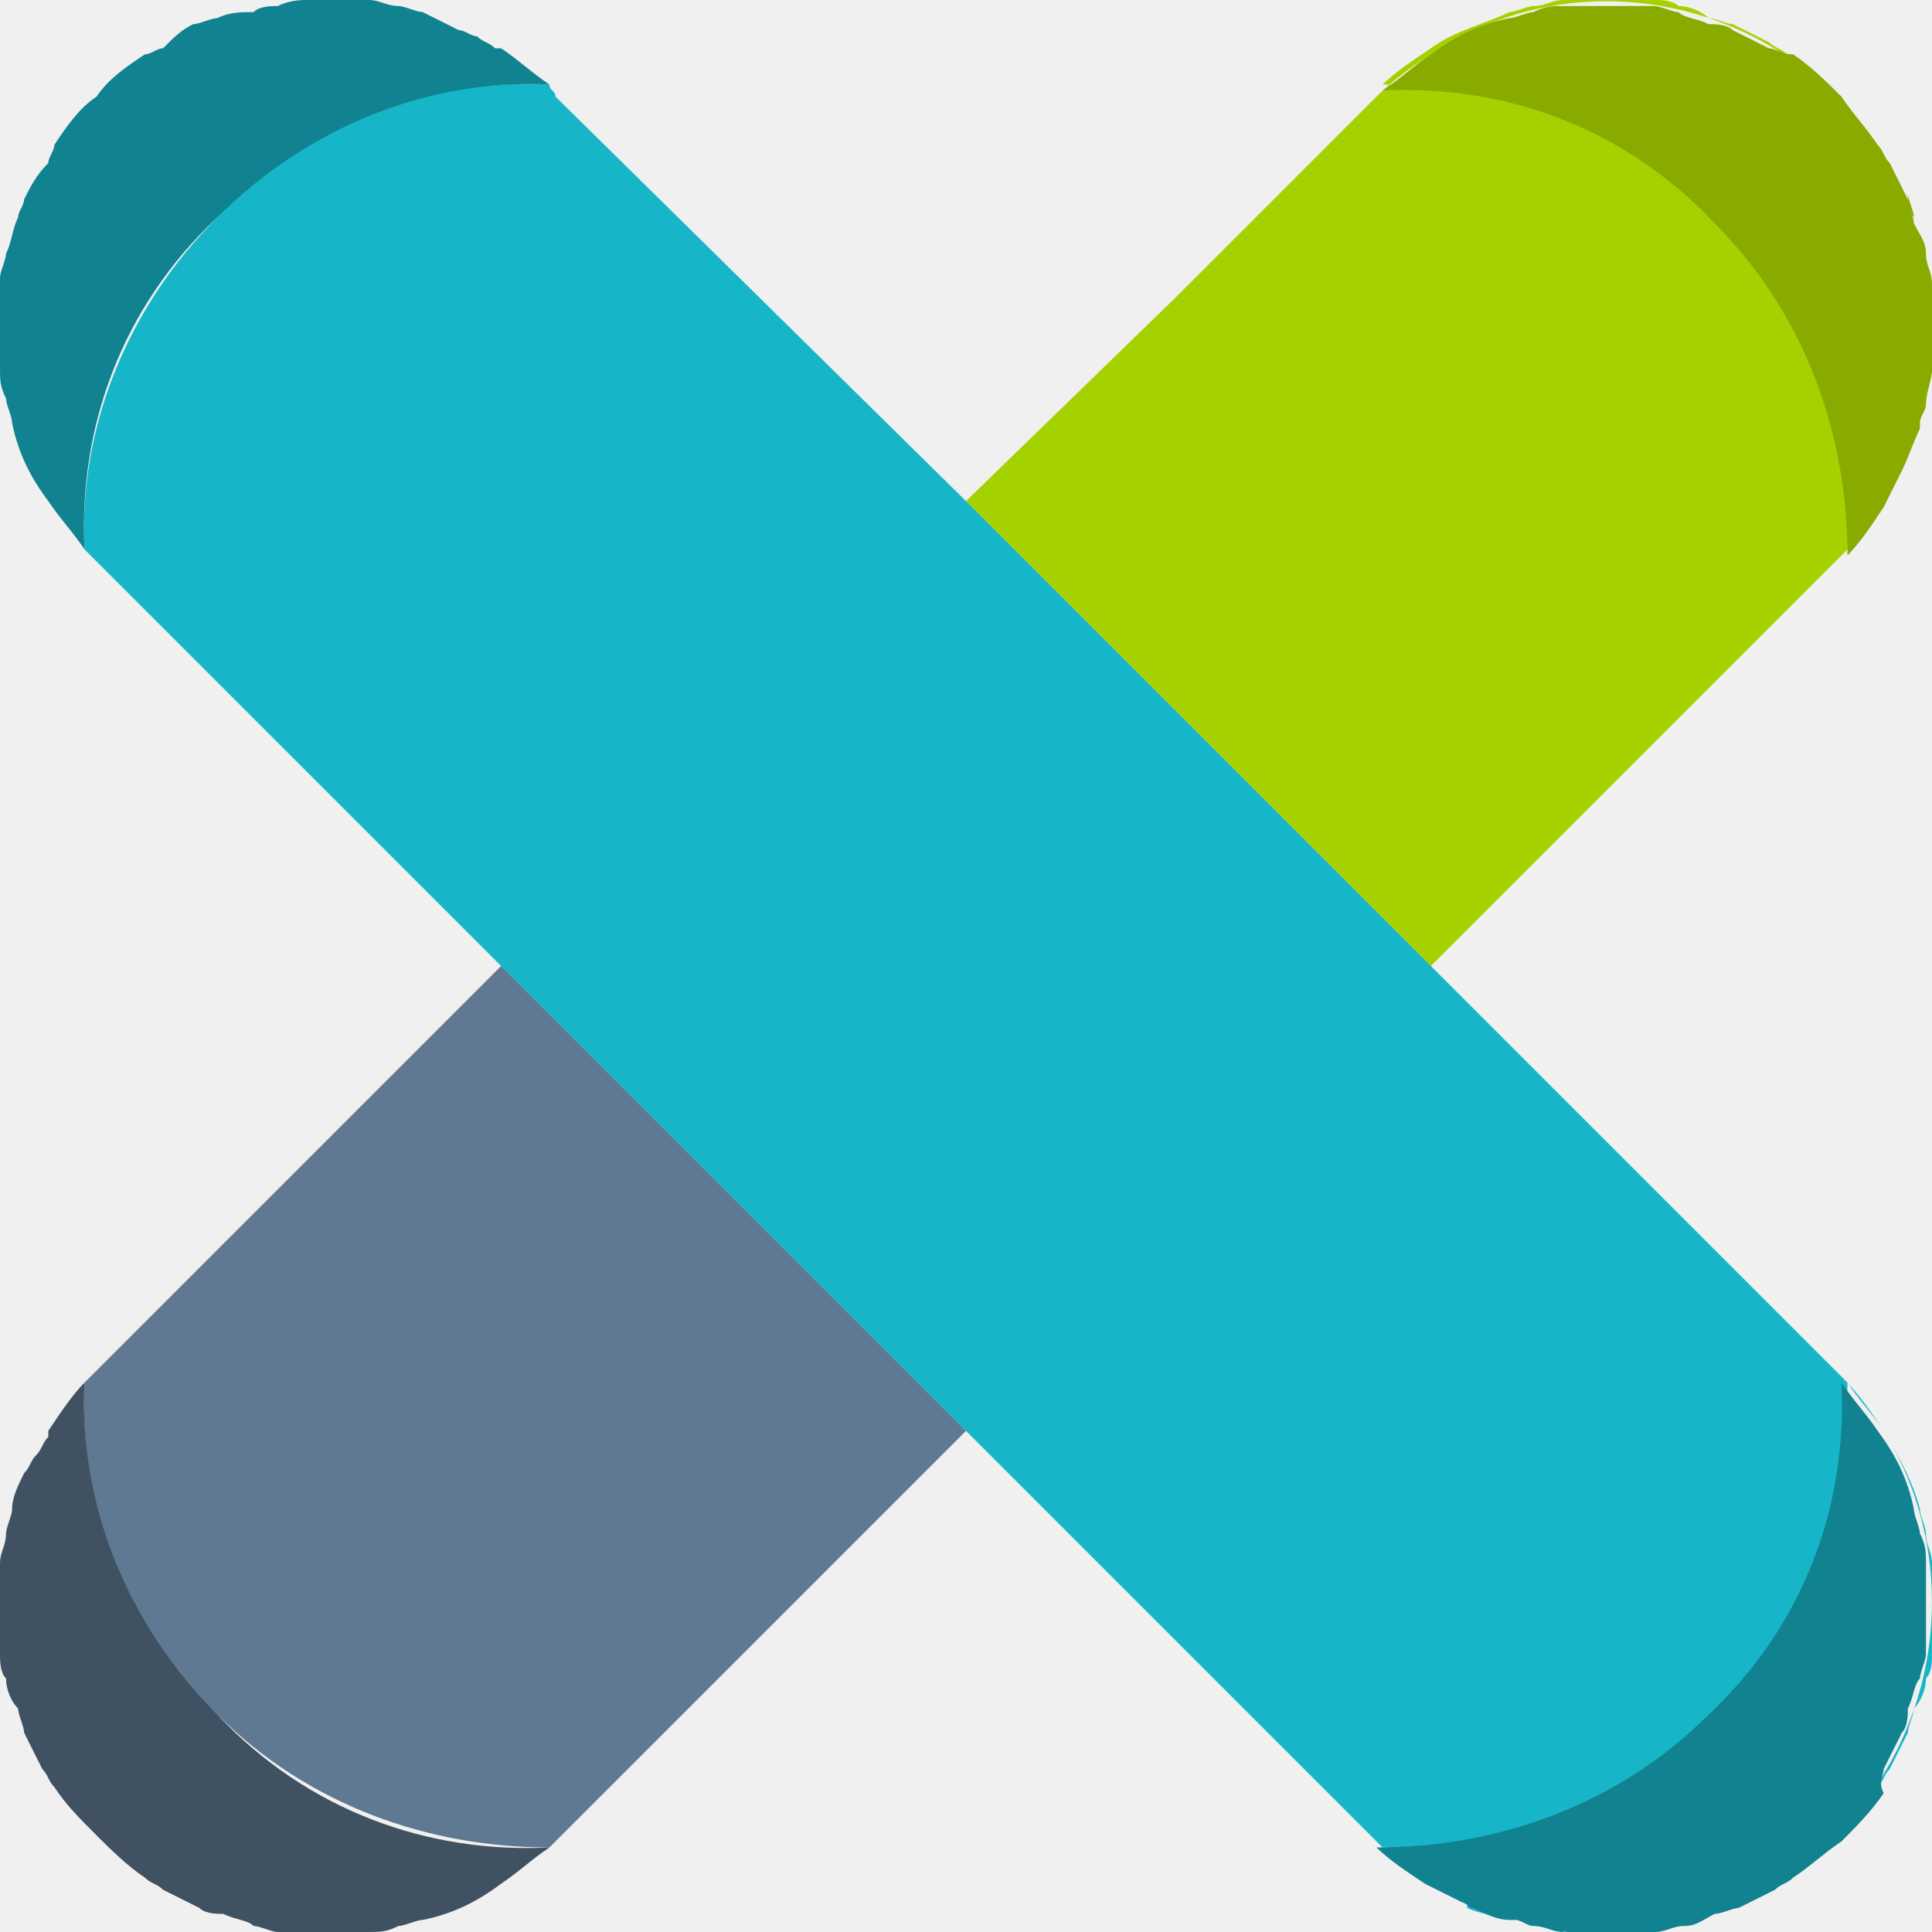
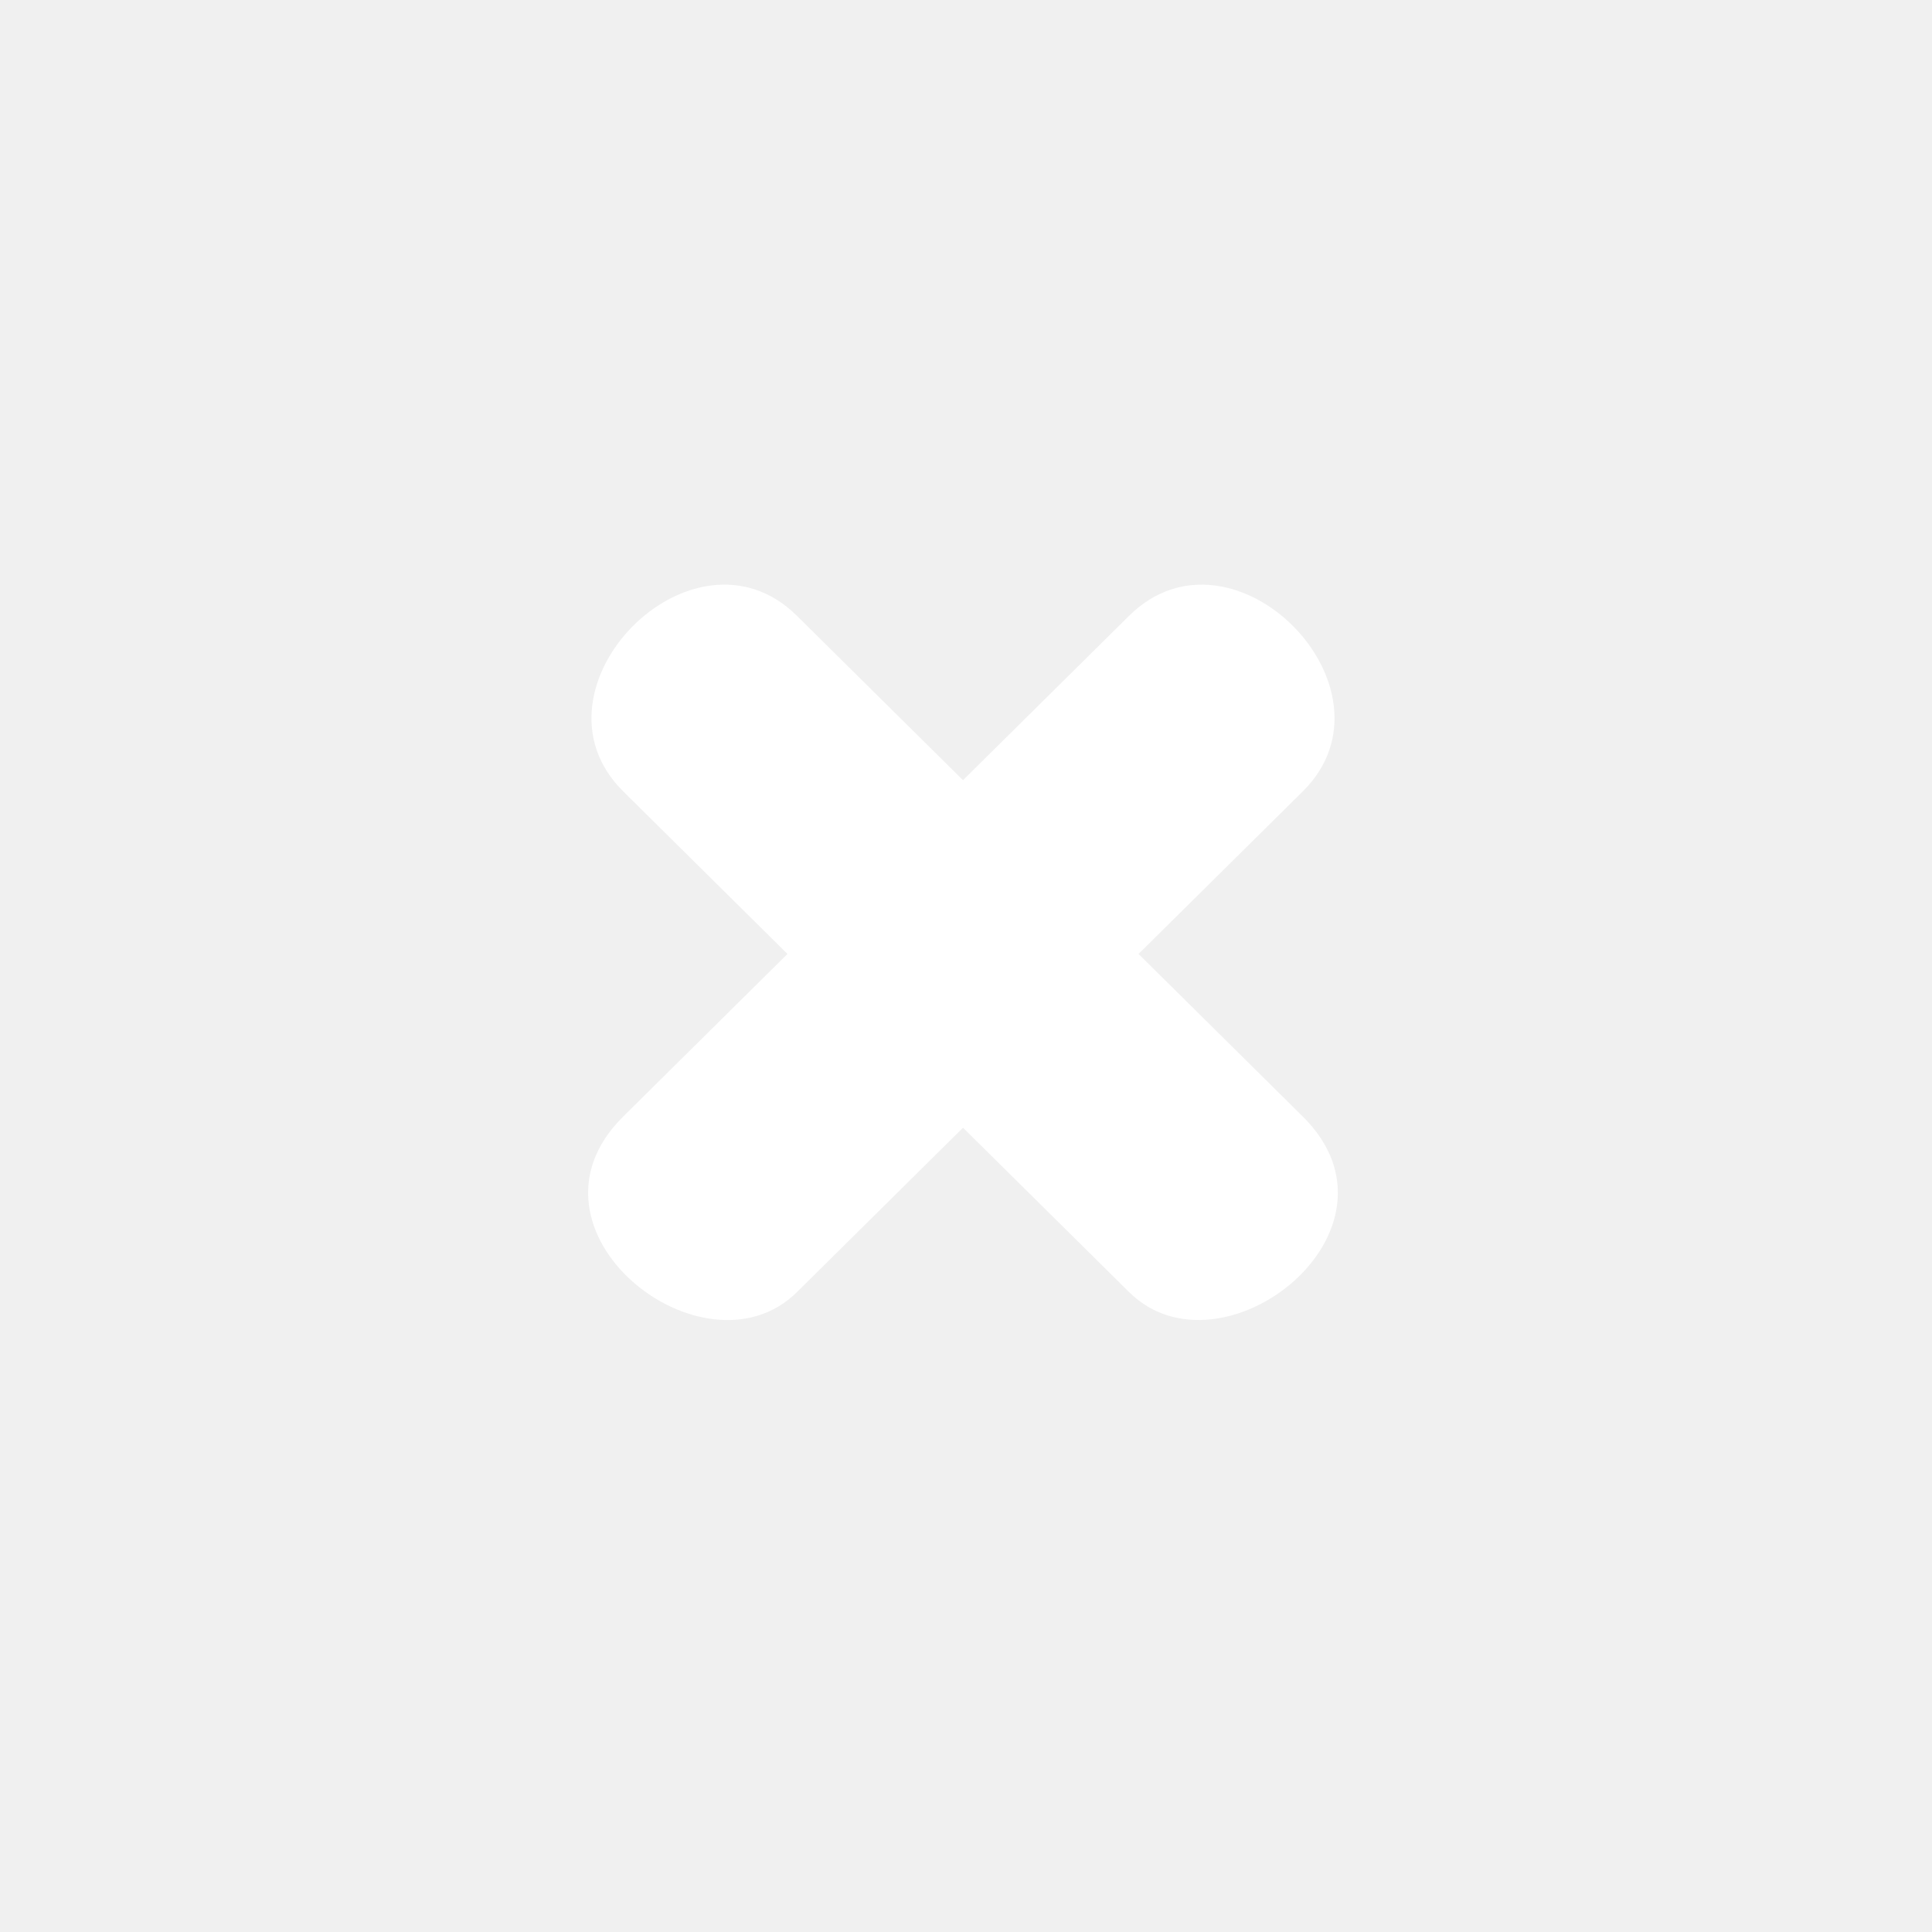
<svg xmlns="http://www.w3.org/2000/svg" version="1.1" id="Capa_1" x="0px" y="0px" viewBox="0 0 32 32" style="enable-background:new 0 0 32 32;" xml:space="preserve">
-   <style type="text/css">
+   <defs id="defs1011" />
+   <style type="text/css" id="style1002">
	.st0{fill:#17B5C8;}
	.st1{fill:#11828F;}
	.st2{fill:none;}
	.st3{fill:#A6D100;}
	.st4{fill:#89AB00;}
	.st5{fill:#5F7993;}
	.st6{fill:#405162;}
	.st7{fill:#FFFFFF;}
	.st8{fill:#3A5368;}
</style>
-   <g>
-     <path class="st3" d="M30.6,9.1c0.2-0.2,0.4-0.5,0.6-0.7c0,0,0,0,0,0c0,0,0,0,0,0C31,8.6,30.8,8.8,30.6,9.1z" />
-     <path class="st5" d="M8.3,16l-6.7,6.7c-0.1,0.1-0.1,0.1-0.2,0.2c-0.1,2,0.6,4,2.2,5.5c1.5,1.5,3.5,2.2,5.5,2.2   c0.1-0.1,0.1-0.1,0.2-0.2l6.7-6.7l-7.5-7.5L8.3,16z" />
-     <path class="st3" d="M23.7,16l3.4-3.4l3.3-3.3c0.1-0.1,0.1-0.1,0.2-0.2c0.1-2-0.6-4-2.2-5.5c-1.5-1.5-3.5-2.2-5.5-2.2   c0.2-0.2,0.5-0.4,0.8-0.6c0,0,0,0,0,0c0,0,0,0,0,0c0.4-0.3,0.9-0.4,1.3-0.6c0.1,0,0.3-0.1,0.4-0.1c0.2,0,0.3-0.1,0.5-0.1   c0.2,0,0.3,0,0.5,0c0.2,0,0.3,0,0.5,0c0.2,0,0.3,0,0.5,0c0.1,0,0.3,0,0.4,0.1c0.2,0,0.4,0.1,0.5,0.2c0.1,0,0.3,0.1,0.4,0.1   c0.2,0.1,0.4,0.2,0.6,0.3c0.1,0.1,0.2,0.1,0.3,0.2c0.3,0.2,0.5,0.4,0.8,0.7c0,0,0,0,0,0c-1.8-1.8-4.6-2.1-6.7-0.7   c-0.3,0.2-0.6,0.4-0.9,0.7l-3.3,3.3L16,8.3l0.2,0.2L23.7,16z" />
-     <path class="st6" d="M1.4,22.9c-0.2,0.2-0.4,0.5-0.6,0.8c0,0,0,0,0,0c0,0,0,0.1,0,0.1c-0.1,0.1-0.1,0.2-0.2,0.3   c-0.1,0.1-0.1,0.2-0.2,0.3c-0.1,0.2-0.2,0.4-0.2,0.6c0,0.1-0.1,0.3-0.1,0.4c0,0.2-0.1,0.3-0.1,0.5c0,0.2,0,0.3,0,0.5   c0,0.2,0,0.3,0,0.5c0,0.2,0,0.3,0,0.5c0,0.1,0,0.3,0.1,0.4c0,0.2,0.1,0.4,0.2,0.5c0,0.1,0.1,0.3,0.1,0.4c0.1,0.2,0.2,0.4,0.3,0.6   c0.1,0.1,0.1,0.2,0.2,0.3c0.2,0.3,0.4,0.5,0.7,0.8c0,0,0,0,0,0l0,0l0,0c0.2,0.2,0.5,0.5,0.8,0.7c0.1,0.1,0.2,0.1,0.3,0.2   c0.2,0.1,0.4,0.2,0.6,0.3c0.1,0.1,0.3,0.1,0.4,0.1c0.2,0.1,0.4,0.1,0.5,0.2c0.1,0,0.3,0.1,0.4,0.1c0.2,0,0.3,0,0.5,0   c0.2,0,0.3,0,0.5,0c0.2,0,0.3,0,0.5,0c0.2,0,0.3,0,0.5-0.1c0.1,0,0.3-0.1,0.4-0.1c0.5-0.1,0.9-0.3,1.3-0.6c0,0,0,0,0,0c0,0,0,0,0,0   c0.3-0.2,0.5-0.4,0.8-0.6c-2,0.1-4-0.6-5.5-2.2C2.1,26.9,1.3,24.9,1.4,22.9z" />
-     <polygon class="st4" points="30.6,9.1 30.6,9.1 30.6,9.1  " />
-     <polygon class="st4" points="30.4,1.6 30.4,1.6 30.4,1.6 30.4,1.6 30.4,1.6 30.4,1.6  " />
-     <path class="st4" d="M31.8,7C31.8,6.9,31.8,6.9,31.8,7C31.8,6.9,31.7,7,31.8,7C31.7,7,31.7,7,31.8,7z" />
-     <path class="st4" d="M31.2,8.3C31.2,8.3,31.2,8.3,31.2,8.3c0.1-0.2,0.2-0.3,0.2-0.4c0-0.1,0.1-0.1,0.1-0.2   C31.4,7.9,31.3,8.1,31.2,8.3C31.2,8.3,31.2,8.3,31.2,8.3z" />
-     <path class="st4" d="M31.9,4.6c0-0.1,0-0.3-0.1-0.4c0,0,0,0,0,0C31.9,4.3,31.9,4.5,31.9,4.6C31.9,4.6,31.9,4.6,31.9,4.6z" />
-     <path class="st4" d="M31.2,2.7c-0.1-0.1-0.1-0.2-0.2-0.3c0,0,0,0,0,0C31.1,2.5,31.2,2.6,31.2,2.7C31.2,2.7,31.2,2.7,31.2,2.7z" />
-     <path class="st4" d="M32,5.6c0-0.2,0-0.3,0-0.5c0,0,0,0,0,0C32,5.3,32,5.5,32,5.6C32,5.6,32,5.6,32,5.6z" />
-     <path class="st4" d="M31.9,6.6c0-0.2,0.1-0.3,0.1-0.5c0,0,0,0,0,0C31.9,6.2,31.9,6.4,31.9,6.6C31.9,6.6,31.9,6.6,31.9,6.6z" />
-     <path class="st4" d="M31.7,3.6c0-0.1-0.1-0.3-0.1-0.4c0,0,0,0,0,0C31.6,3.4,31.6,3.5,31.7,3.6C31.7,3.6,31.7,3.6,31.7,3.6z" />
-     <path class="st4" d="M29.3,0.8c-0.2-0.1-0.4-0.2-0.6-0.3c-0.1-0.1-0.3-0.1-0.4-0.1c-0.2-0.1-0.4-0.1-0.5-0.2   c-0.1,0-0.3-0.1-0.4-0.1c-0.2,0-0.3,0-0.5,0c-0.2,0-0.3,0-0.5,0c-0.2,0-0.3,0-0.5,0c-0.2,0-0.3,0-0.5,0.1c-0.1,0-0.3,0.1-0.4,0.1   c-0.5,0.1-0.9,0.3-1.3,0.6c0,0,0,0,0,0c0,0,0,0,0,0c-0.3,0.2-0.5,0.4-0.8,0.6c2-0.1,4,0.6,5.5,2.2c1.5,1.5,2.2,3.5,2.2,5.5   c0,0,0,0,0,0c0.2-0.2,0.4-0.5,0.6-0.8c0,0,0,0,0,0c0.1-0.2,0.2-0.4,0.3-0.6c0.1-0.2,0.2-0.5,0.3-0.7c0,0,0-0.1,0-0.1   c0-0.1,0.1-0.2,0.1-0.3c0-0.2,0.1-0.4,0.1-0.6c0-0.1,0-0.3,0-0.4c0-0.2,0-0.3,0-0.5c0-0.2,0-0.3,0-0.5c0-0.2-0.1-0.3-0.1-0.5   c0-0.2-0.1-0.3-0.2-0.5c0-0.1-0.1-0.3-0.1-0.4c-0.1-0.2-0.2-0.4-0.3-0.6c-0.1-0.1-0.1-0.2-0.2-0.3c-0.2-0.3-0.4-0.5-0.6-0.8   c0,0,0,0,0,0c-0.2-0.2-0.5-0.5-0.8-0.7C29.5,0.9,29.4,0.8,29.3,0.8z" />
-     <path class="st4" d="M31.5,7.6c0.1-0.2,0.2-0.4,0.2-0.6c-0.1,0.3-0.2,0.5-0.3,0.7C31.5,7.7,31.5,7.7,31.5,7.6z" />
-     <path class="st0" d="M30.4,30.4c-0.2,0.2-0.5,0.5-0.8,0.6C29.9,30.9,30.2,30.7,30.4,30.4z" />
-     <path class="st0" d="M29.3,31.3c-0.2,0.1-0.4,0.2-0.6,0.3C28.9,31.5,29.1,31.4,29.3,31.3z" />
-     <path class="st0" d="M25.4,31.9c-0.1,0-0.2-0.1-0.3-0.1C25.2,31.8,25.3,31.8,25.4,31.9z" />
-     <path class="st0" d="M26.4,32c-0.1,0-0.3,0-0.4,0C26.1,32,26.2,32,26.4,32z" />
-     <path class="st0" d="M28.3,31.7c-0.2,0.1-0.3,0.1-0.5,0.2C28,31.8,28.2,31.8,28.3,31.7z" />
-     <path class="st0" d="M27.4,31.9c-0.2,0-0.3,0-0.5,0C27,32,27.2,32,27.4,31.9z" />
-     <path class="st0" d="M24.2,31.5c0.2,0.1,0.5,0.2,0.7,0.3c-0.2-0.1-0.4-0.1-0.6-0.2C24.3,31.5,24.3,31.5,24.2,31.5z" />
-     <path class="st0" d="M22.9,30.6c0.2,0.2,0.5,0.4,0.7,0.6c0,0,0,0,0,0c0,0,0,0,0,0C23.4,31,23.2,30.8,22.9,30.6z" />
-     <path class="st0" d="M31.2,23.7c-0.2-0.3-0.4-0.6-0.7-0.9l-3.3-3.3L23.7,16l-7.5-7.5L16,8.3L9.2,1.6C9.2,1.5,9.1,1.5,9.1,1.4   c-2-0.1-4,0.6-5.5,2.2C2.1,5.1,1.3,7.1,1.4,9.1c0.1,0.1,0.1,0.1,0.2,0.2L8.3,16l0.2,0.2l7.5,7.5l3.4,3.4l3.3,3.3   c0.1,0.1,0.1,0.1,0.2,0.2c2,0.1,4-0.6,5.5-2.2c1.5-1.5,2.2-3.5,2.2-5.5C30.8,23.2,31,23.4,31.2,23.7C31.2,23.7,31.2,23.7,31.2,23.7   C31.2,23.7,31.2,23.7,31.2,23.7c0.3,0.5,0.5,0.9,0.6,1.3c0,0.1,0.1,0.3,0.1,0.4c0,0.2,0.1,0.3,0.1,0.5c0,0.2,0,0.3,0,0.5   c0,0.2,0,0.3,0,0.5c0,0.2,0,0.3,0,0.5c0,0.1,0,0.3-0.1,0.4c0,0.2-0.1,0.4-0.2,0.5c0,0.1-0.1,0.3-0.1,0.4c-0.1,0.2-0.2,0.4-0.3,0.6   c-0.1,0.1-0.1,0.2-0.2,0.3c-0.2,0.3-0.4,0.5-0.7,0.8c0,0,0,0,0,0C32.2,28.6,32.5,25.8,31.2,23.7z" />
-     <path class="st1" d="M9.1,1.4C8.8,1.2,8.6,1,8.3,0.8c0,0,0,0,0,0c0,0-0.1,0-0.1,0C8.1,0.7,8,0.7,7.9,0.6C7.8,0.6,7.7,0.5,7.6,0.5   C7.4,0.4,7.2,0.3,7,0.2c-0.1,0-0.3-0.1-0.4-0.1c-0.2,0-0.3-0.1-0.5-0.1C5.9,0,5.8,0,5.6,0C5.4,0,5.3,0,5.1,0C5,0,4.8,0,4.6,0.1   c-0.1,0-0.3,0-0.4,0.1C4,0.2,3.8,0.2,3.6,0.3c-0.1,0-0.3,0.1-0.4,0.1C3,0.5,2.9,0.6,2.7,0.8C2.6,0.8,2.5,0.9,2.4,0.9   C2.1,1.1,1.8,1.3,1.6,1.6c0,0,0,0,0,0l0,0v0C1.3,1.8,1.1,2.1,0.9,2.4C0.9,2.5,0.8,2.6,0.8,2.7C0.6,2.9,0.5,3.1,0.4,3.3   C0.4,3.4,0.3,3.5,0.3,3.6C0.2,3.8,0.2,4,0.1,4.2c0,0.1-0.1,0.3-0.1,0.4C0,4.8,0,5,0,5.1c0,0.2,0,0.3,0,0.5c0,0.2,0,0.3,0,0.5   c0,0.2,0,0.3,0.1,0.5c0,0.1,0.1,0.3,0.1,0.4c0.1,0.5,0.3,0.9,0.6,1.3c0,0,0,0,0,0c0,0,0,0,0,0C1,8.6,1.2,8.8,1.4,9.1   c-0.1-2,0.6-4,2.2-5.5C5.1,2.1,7.1,1.3,9.1,1.4z" />
-     <path class="st1" d="M29.3,31.2c0.1-0.1,0.2-0.1,0.3-0.2c0,0,0,0,0,0C29.5,31.1,29.4,31.2,29.3,31.2C29.3,31.3,29.3,31.2,29.3,31.2   z" />
-     <polygon class="st1" points="30.4,30.4 30.4,30.4 30.4,30.4 30.4,30.4 30.4,30.4 30.4,30.4  " />
-     <path class="st1" d="M28.4,31.7c0.1,0,0.3-0.1,0.4-0.1c0,0,0,0,0,0C28.6,31.6,28.5,31.7,28.4,31.7C28.3,31.7,28.3,31.7,28.4,31.7z" />
-     <path class="st1" d="M25.4,31.9c0.2,0,0.3,0.1,0.5,0.1c0,0,0,0,0,0C25.8,31.9,25.6,31.9,25.4,31.9C25.4,31.9,25.4,31.9,25.4,31.9z" />
-     <path class="st1" d="M27.4,31.9c0.1,0,0.3,0,0.4-0.1c0,0,0,0,0,0C27.7,31.9,27.5,31.9,27.4,31.9C27.4,31.9,27.4,31.9,27.4,31.9z" />
-     <polygon class="st1" points="22.9,30.6 22.9,30.6 22.9,30.6  " />
-     <path class="st1" d="M23.7,31.2C23.7,31.2,23.7,31.2,23.7,31.2c0.2,0.1,0.3,0.2,0.4,0.2c0.1,0,0.1,0.1,0.2,0.1   C24,31.4,23.9,31.3,23.7,31.2C23.7,31.2,23.7,31.2,23.7,31.2z" />
-     <path class="st1" d="M26.4,32c0.2,0,0.3,0,0.5,0c0,0,0,0,0,0C26.7,32,26.5,32,26.4,32C26.4,32,26.4,32,26.4,32z" />
-     <path class="st1" d="M25,31.8C25,31.8,25.1,31.8,25,31.8C25.1,31.8,25,31.8,25,31.8C25,31.7,25,31.8,25,31.8z" />
-     <path class="st1" d="M31.2,29.3c0.1-0.2,0.2-0.4,0.3-0.6c0.1-0.1,0.1-0.3,0.1-0.4c0.1-0.2,0.1-0.4,0.2-0.5c0-0.1,0.1-0.3,0.1-0.4   c0-0.2,0-0.3,0-0.5c0-0.2,0-0.3,0-0.5c0-0.2,0-0.3,0-0.5c0-0.2,0-0.3-0.1-0.5c0-0.1-0.1-0.3-0.1-0.4c-0.1-0.5-0.3-0.9-0.6-1.3   c0,0,0,0,0,0c0,0,0,0,0,0c-0.2-0.3-0.4-0.5-0.6-0.8c0.1,2-0.6,4-2.2,5.5c-1.5,1.5-3.5,2.2-5.5,2.2c0,0,0,0,0,0   c0.2,0.2,0.5,0.4,0.8,0.6c0,0,0,0,0,0c0.2,0.1,0.4,0.2,0.6,0.3c0.1,0,0.1,0.1,0.2,0.1c0.2,0.1,0.4,0.2,0.6,0.2c0,0,0.1,0,0.1,0   c0.1,0,0.2,0.1,0.3,0.1c0.2,0,0.4,0.1,0.6,0.1c0.1,0,0.3,0,0.4,0c0.2,0,0.3,0,0.5,0c0.2,0,0.3,0,0.5,0c0.2,0,0.3-0.1,0.5-0.1   c0.2,0,0.3-0.1,0.5-0.2c0.1,0,0.3-0.1,0.4-0.1c0.2-0.1,0.4-0.2,0.6-0.3c0.1-0.1,0.2-0.1,0.3-0.2c0.3-0.2,0.5-0.4,0.8-0.6   c0,0,0,0,0,0c0.2-0.2,0.5-0.5,0.7-0.8C31.1,29.5,31.2,29.4,31.2,29.3z" />
-   </g>
+   <path transform="rotate(45.29144)" style="opacity:1;fill:#ffffff;fill-opacity:1;fill-rule:nonzero;stroke:none;stroke-width:1.002;stroke-linecap:round;stroke-linejoin:round;stroke-miterlimit:4;stroke-dasharray:none;stroke-dashoffset:0;stroke-opacity:1" d="m 20.405,-6.114 c 0,-2.424 4.091,-2.408 4.091,0 V 5.674 c 0,2.159 -4.091,2.677 -4.091,0 z" id="rect1018" />
+   <path style="opacity:1;fill:#ffffff;fill-opacity:1;fill-rule:nonzero;stroke:none;stroke-width:1.002;stroke-linecap:round;stroke-linejoin:round;stroke-miterlimit:4;stroke-dasharray:none;stroke-dashoffset:0;stroke-opacity:1" d="M 13.2,10.2 C 11.478,8.495 8.611,11.413 10.322,13.107 L 18.7,21.4 c 1.534,1.519 4.78,-1.024 2.878,-2.907 z" id="rect1018-3" />
</svg>
